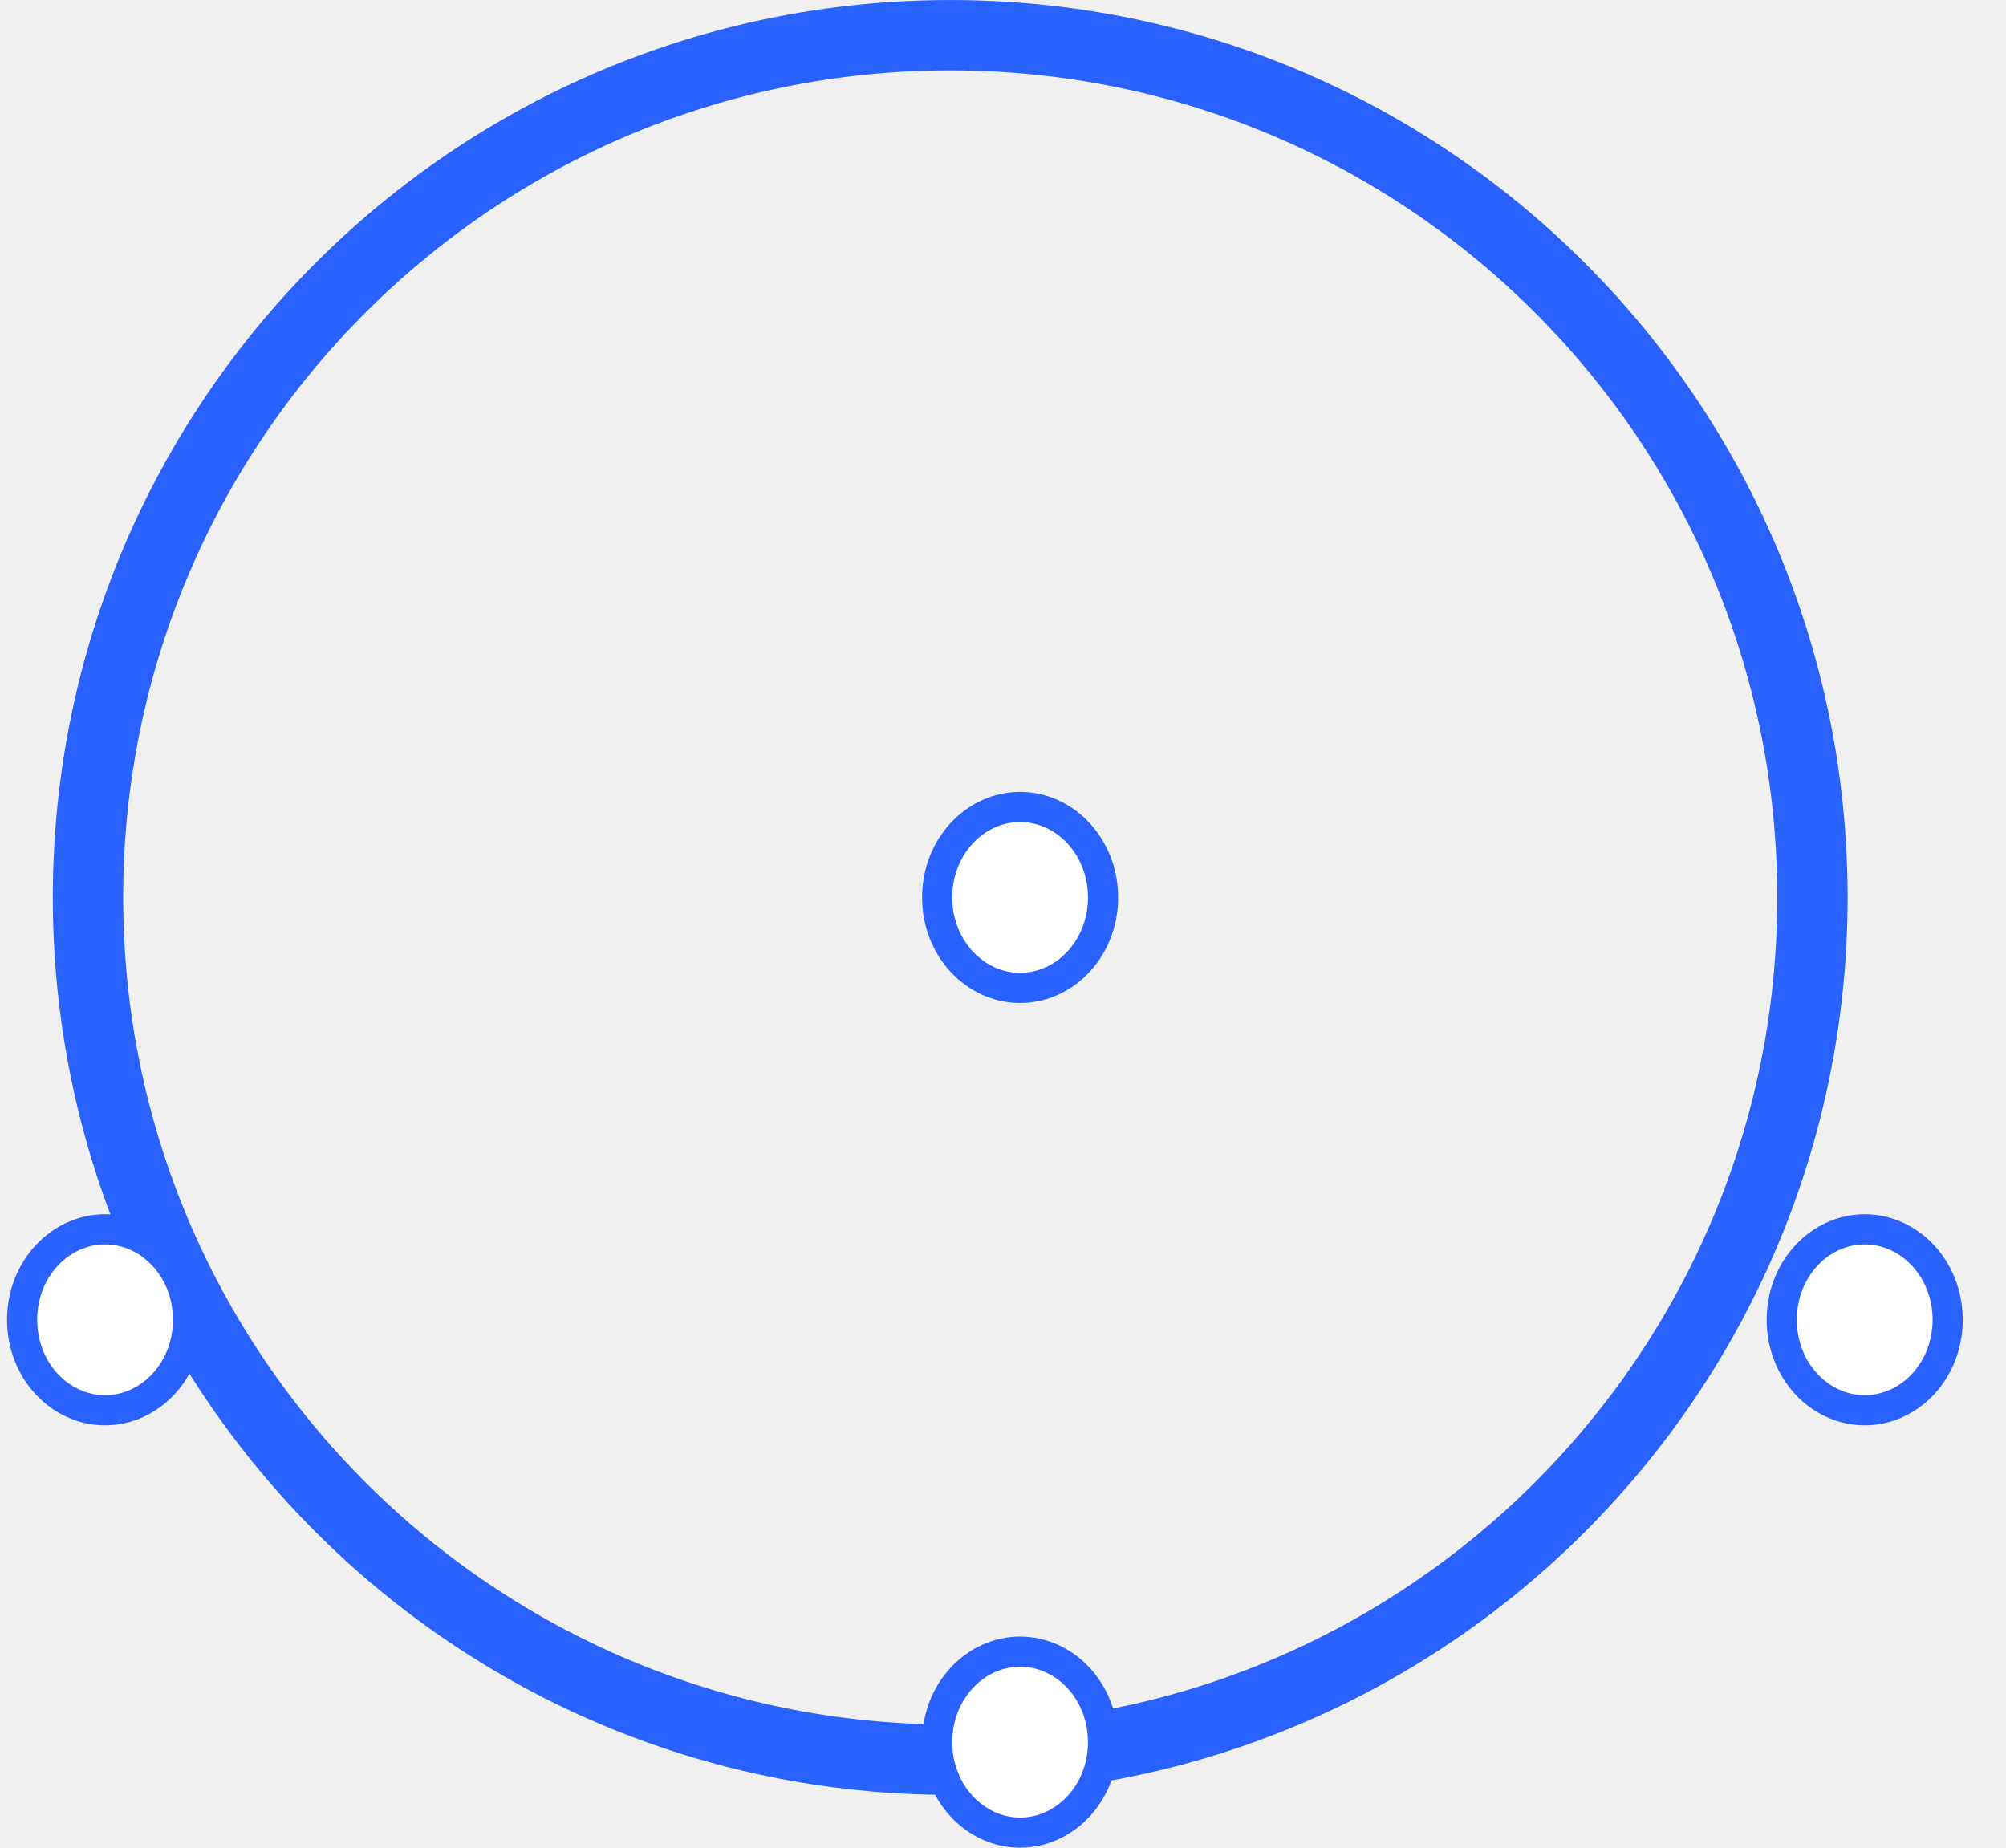
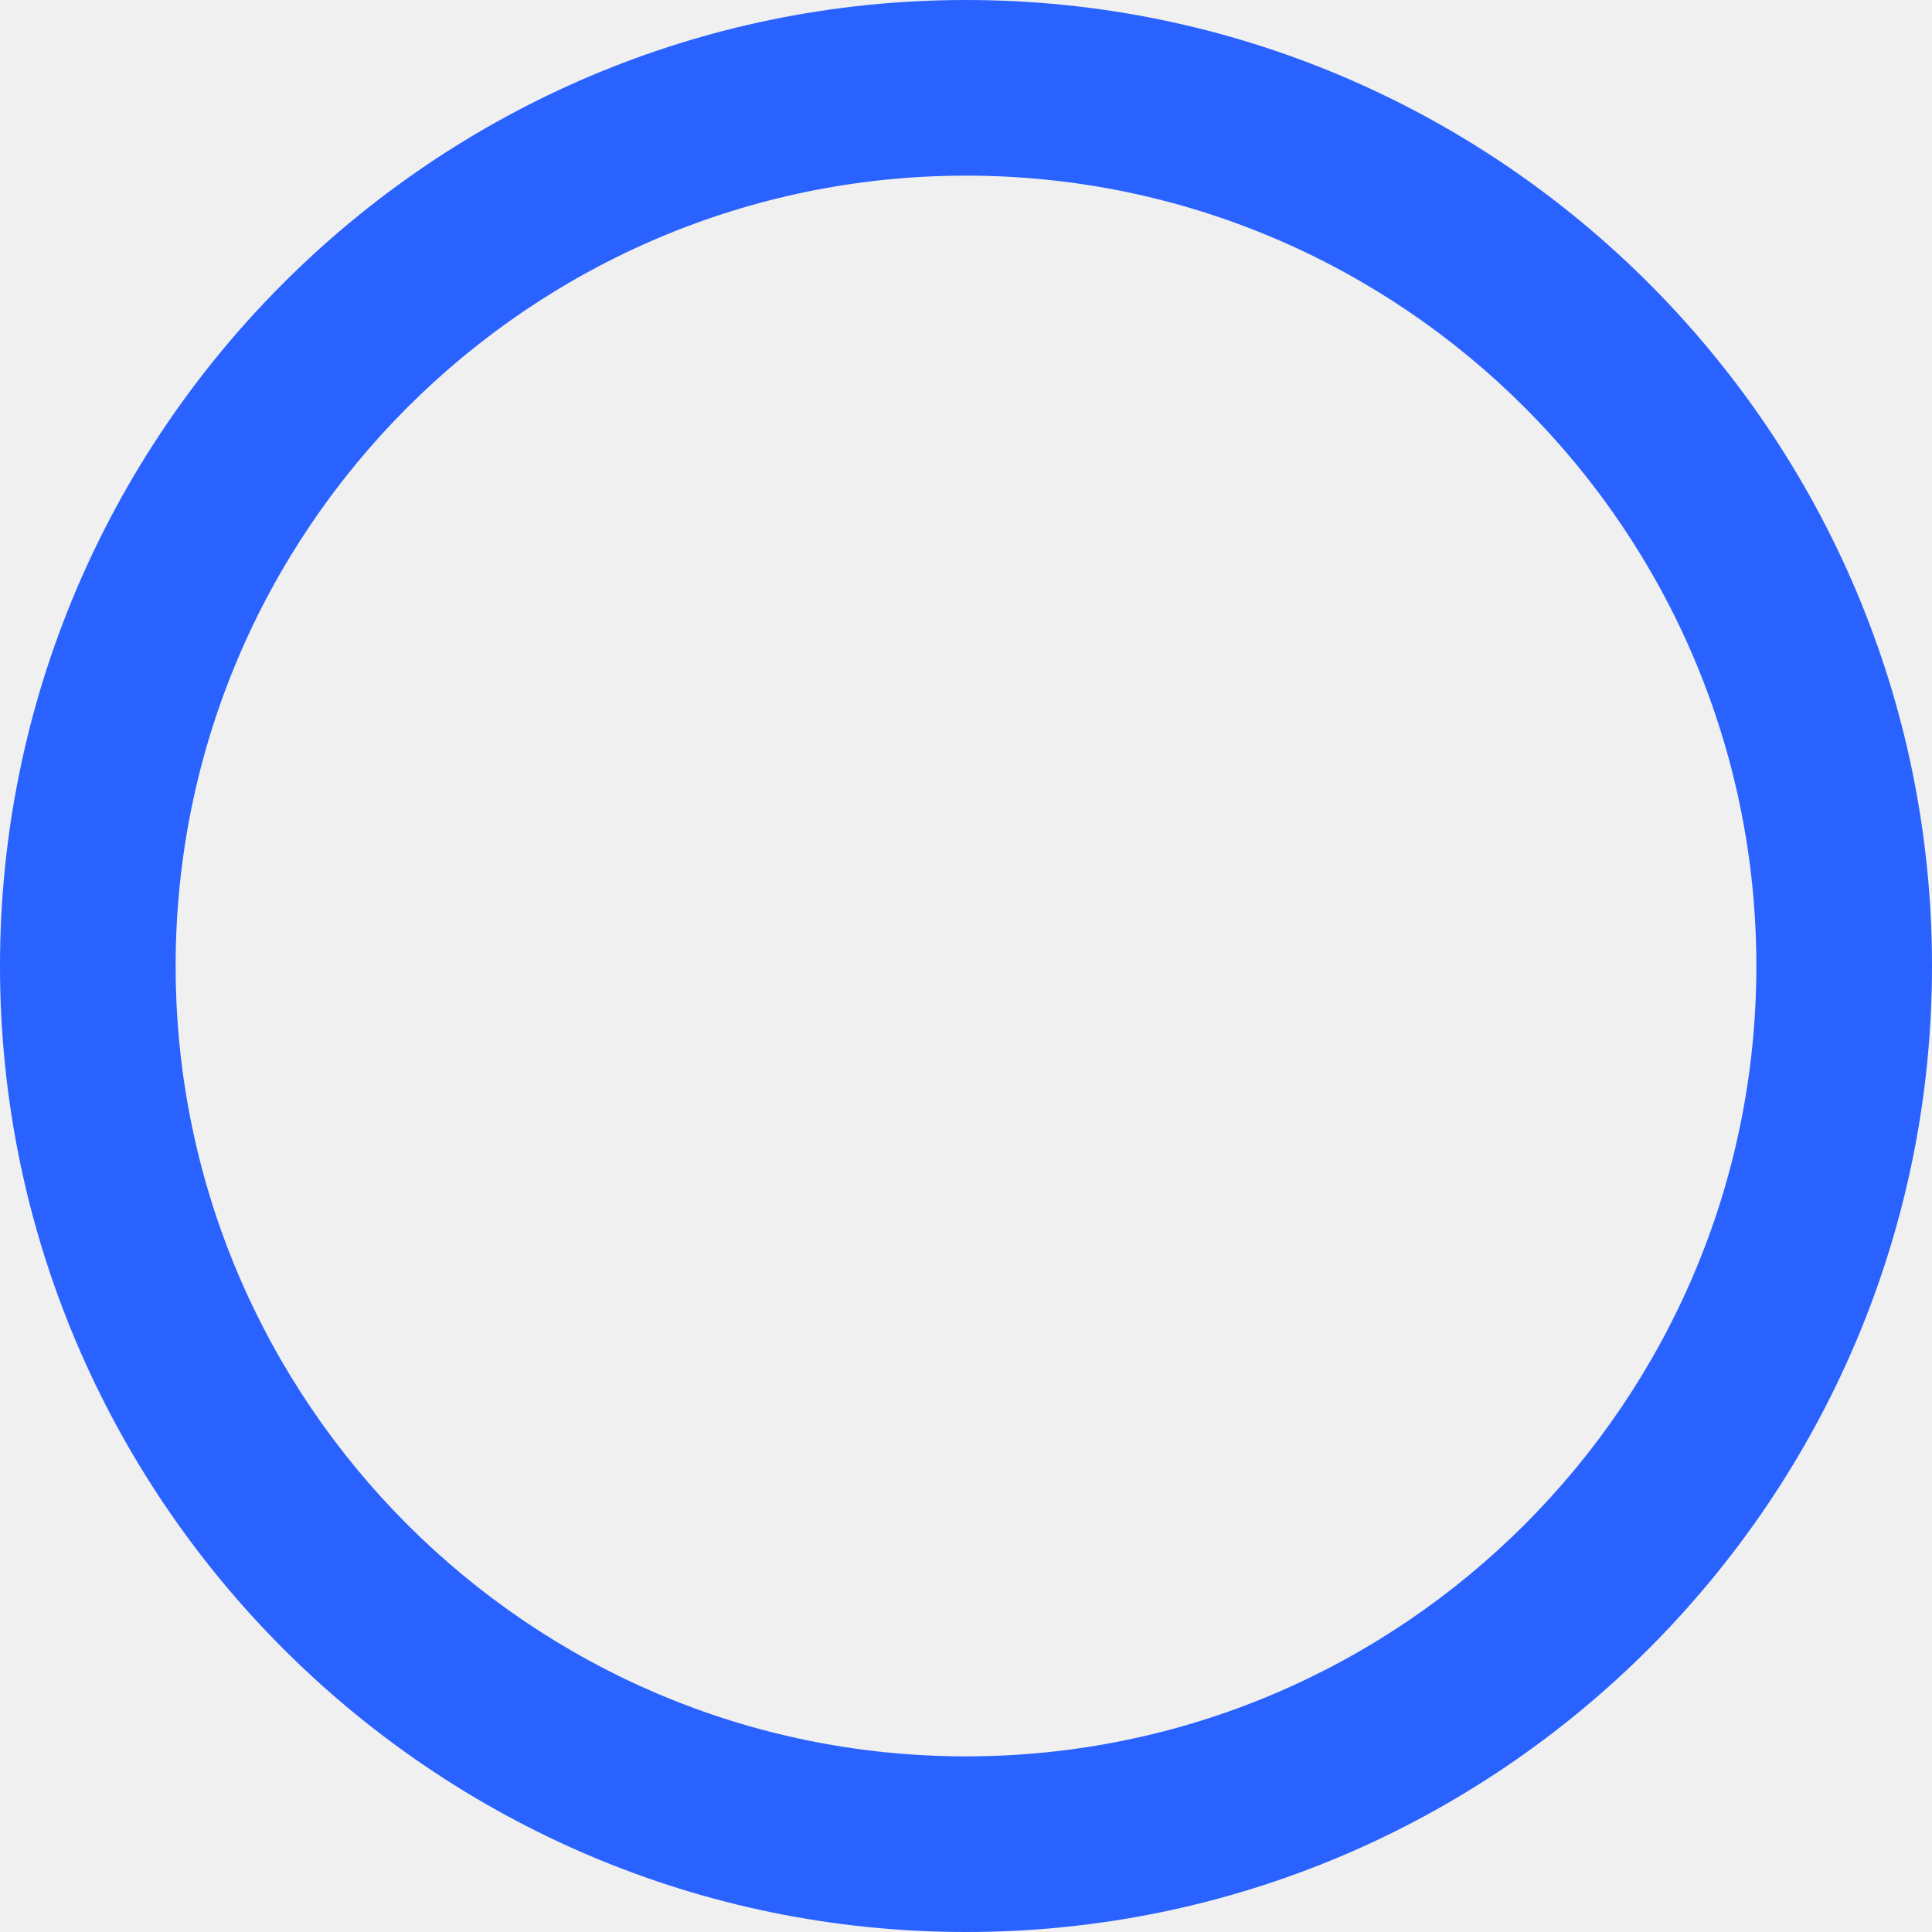
- <svg xmlns="http://www.w3.org/2000/svg" width="38" height="35" viewBox="0 0 38 35" fill="none">
-   <circle cx="18" cy="17" r="16.333" stroke="#2962FF" stroke-width="1.333" />
-   <path d="M20.895 17C20.895 17.967 20.172 18.714 19.324 18.714C18.476 18.714 17.753 17.967 17.753 17C17.753 16.033 18.476 15.286 19.324 15.286C20.172 15.286 20.895 16.033 20.895 17Z" fill="white" stroke="#2962FF" stroke-width="0.571" />
-   <path d="M20.895 33C20.895 33.967 20.172 34.714 19.324 34.714C18.476 34.714 17.753 33.967 17.753 33C17.753 32.033 18.476 31.286 19.324 31.286C20.172 31.286 20.895 32.033 20.895 33Z" fill="white" stroke="#2962FF" stroke-width="0.571" />
-   <path d="M3.562 25C3.562 25.967 2.839 26.714 1.99 26.714C1.142 26.714 0.419 25.967 0.419 25C0.419 24.033 1.142 23.286 1.99 23.286C2.839 23.286 3.562 24.033 3.562 25Z" fill="white" stroke="#2962FF" stroke-width="0.571" />
-   <path d="M36.895 25C36.895 25.967 36.172 26.714 35.324 26.714C34.475 26.714 33.752 25.967 33.752 25C33.752 24.033 34.475 23.286 35.324 23.286C36.172 23.286 36.895 24.033 36.895 25Z" fill="white" stroke="#2962FF" stroke-width="0.571" />
+ <svg xmlns="http://www.w3.org/2000/svg" fill="#2962ff" height="197px" width="197px" version="1.1" id="Layer_1" viewBox="0 0 330.00 330.00" xml:space="preserve" stroke="#2962ff" stroke-width="0.003">
+   <g id="SVGRepo_bgCarrier" stroke-width="0" />
+   <g id="SVGRepo_tracerCarrier" stroke-linecap="round" stroke-linejoin="round" />
+   <g id="SVGRepo_iconCarrier">
+     <path id="XMLID_520_" d="M165,0C74.019,0,0,74.019,0,165s74.019,165,165,165s165-74.019,165-165S255.982,0,165,0z M165,300 C90.561,300,30,239.44,30,165S90.561,30,165,30c74.439,0,135,60.561,135,135S239.439,300,165,300z" />
+   </g>
</svg>
